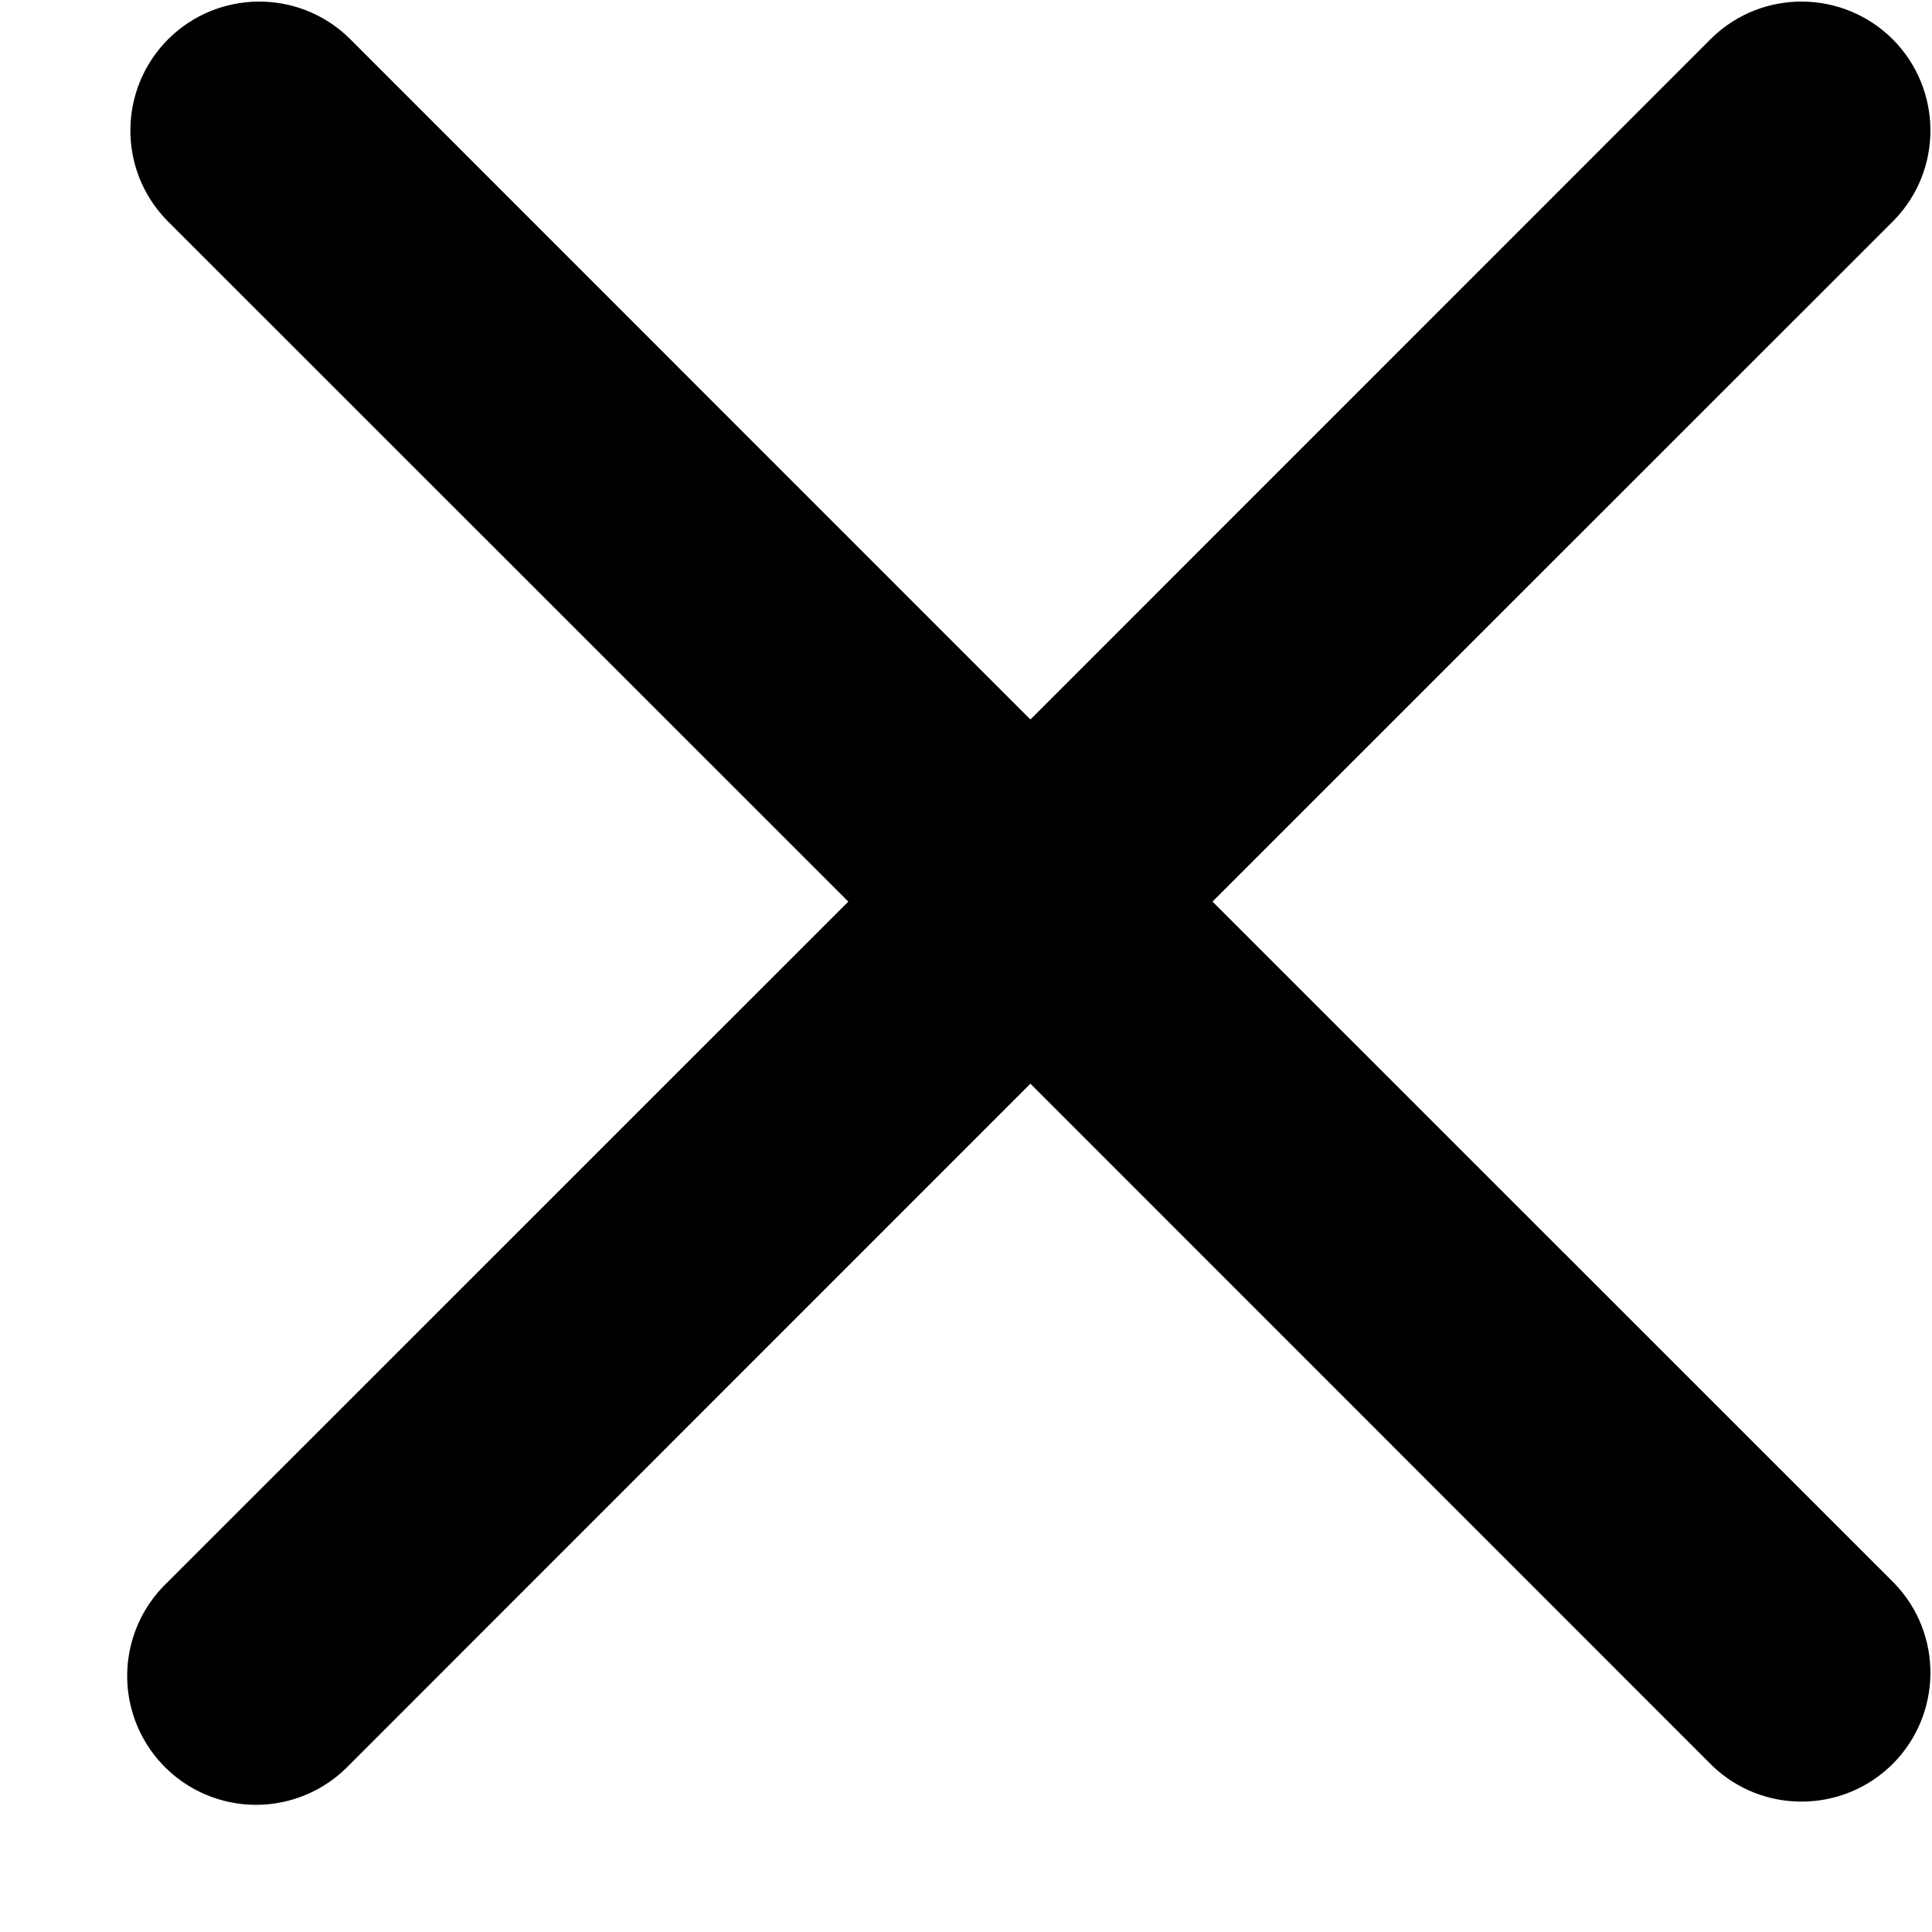
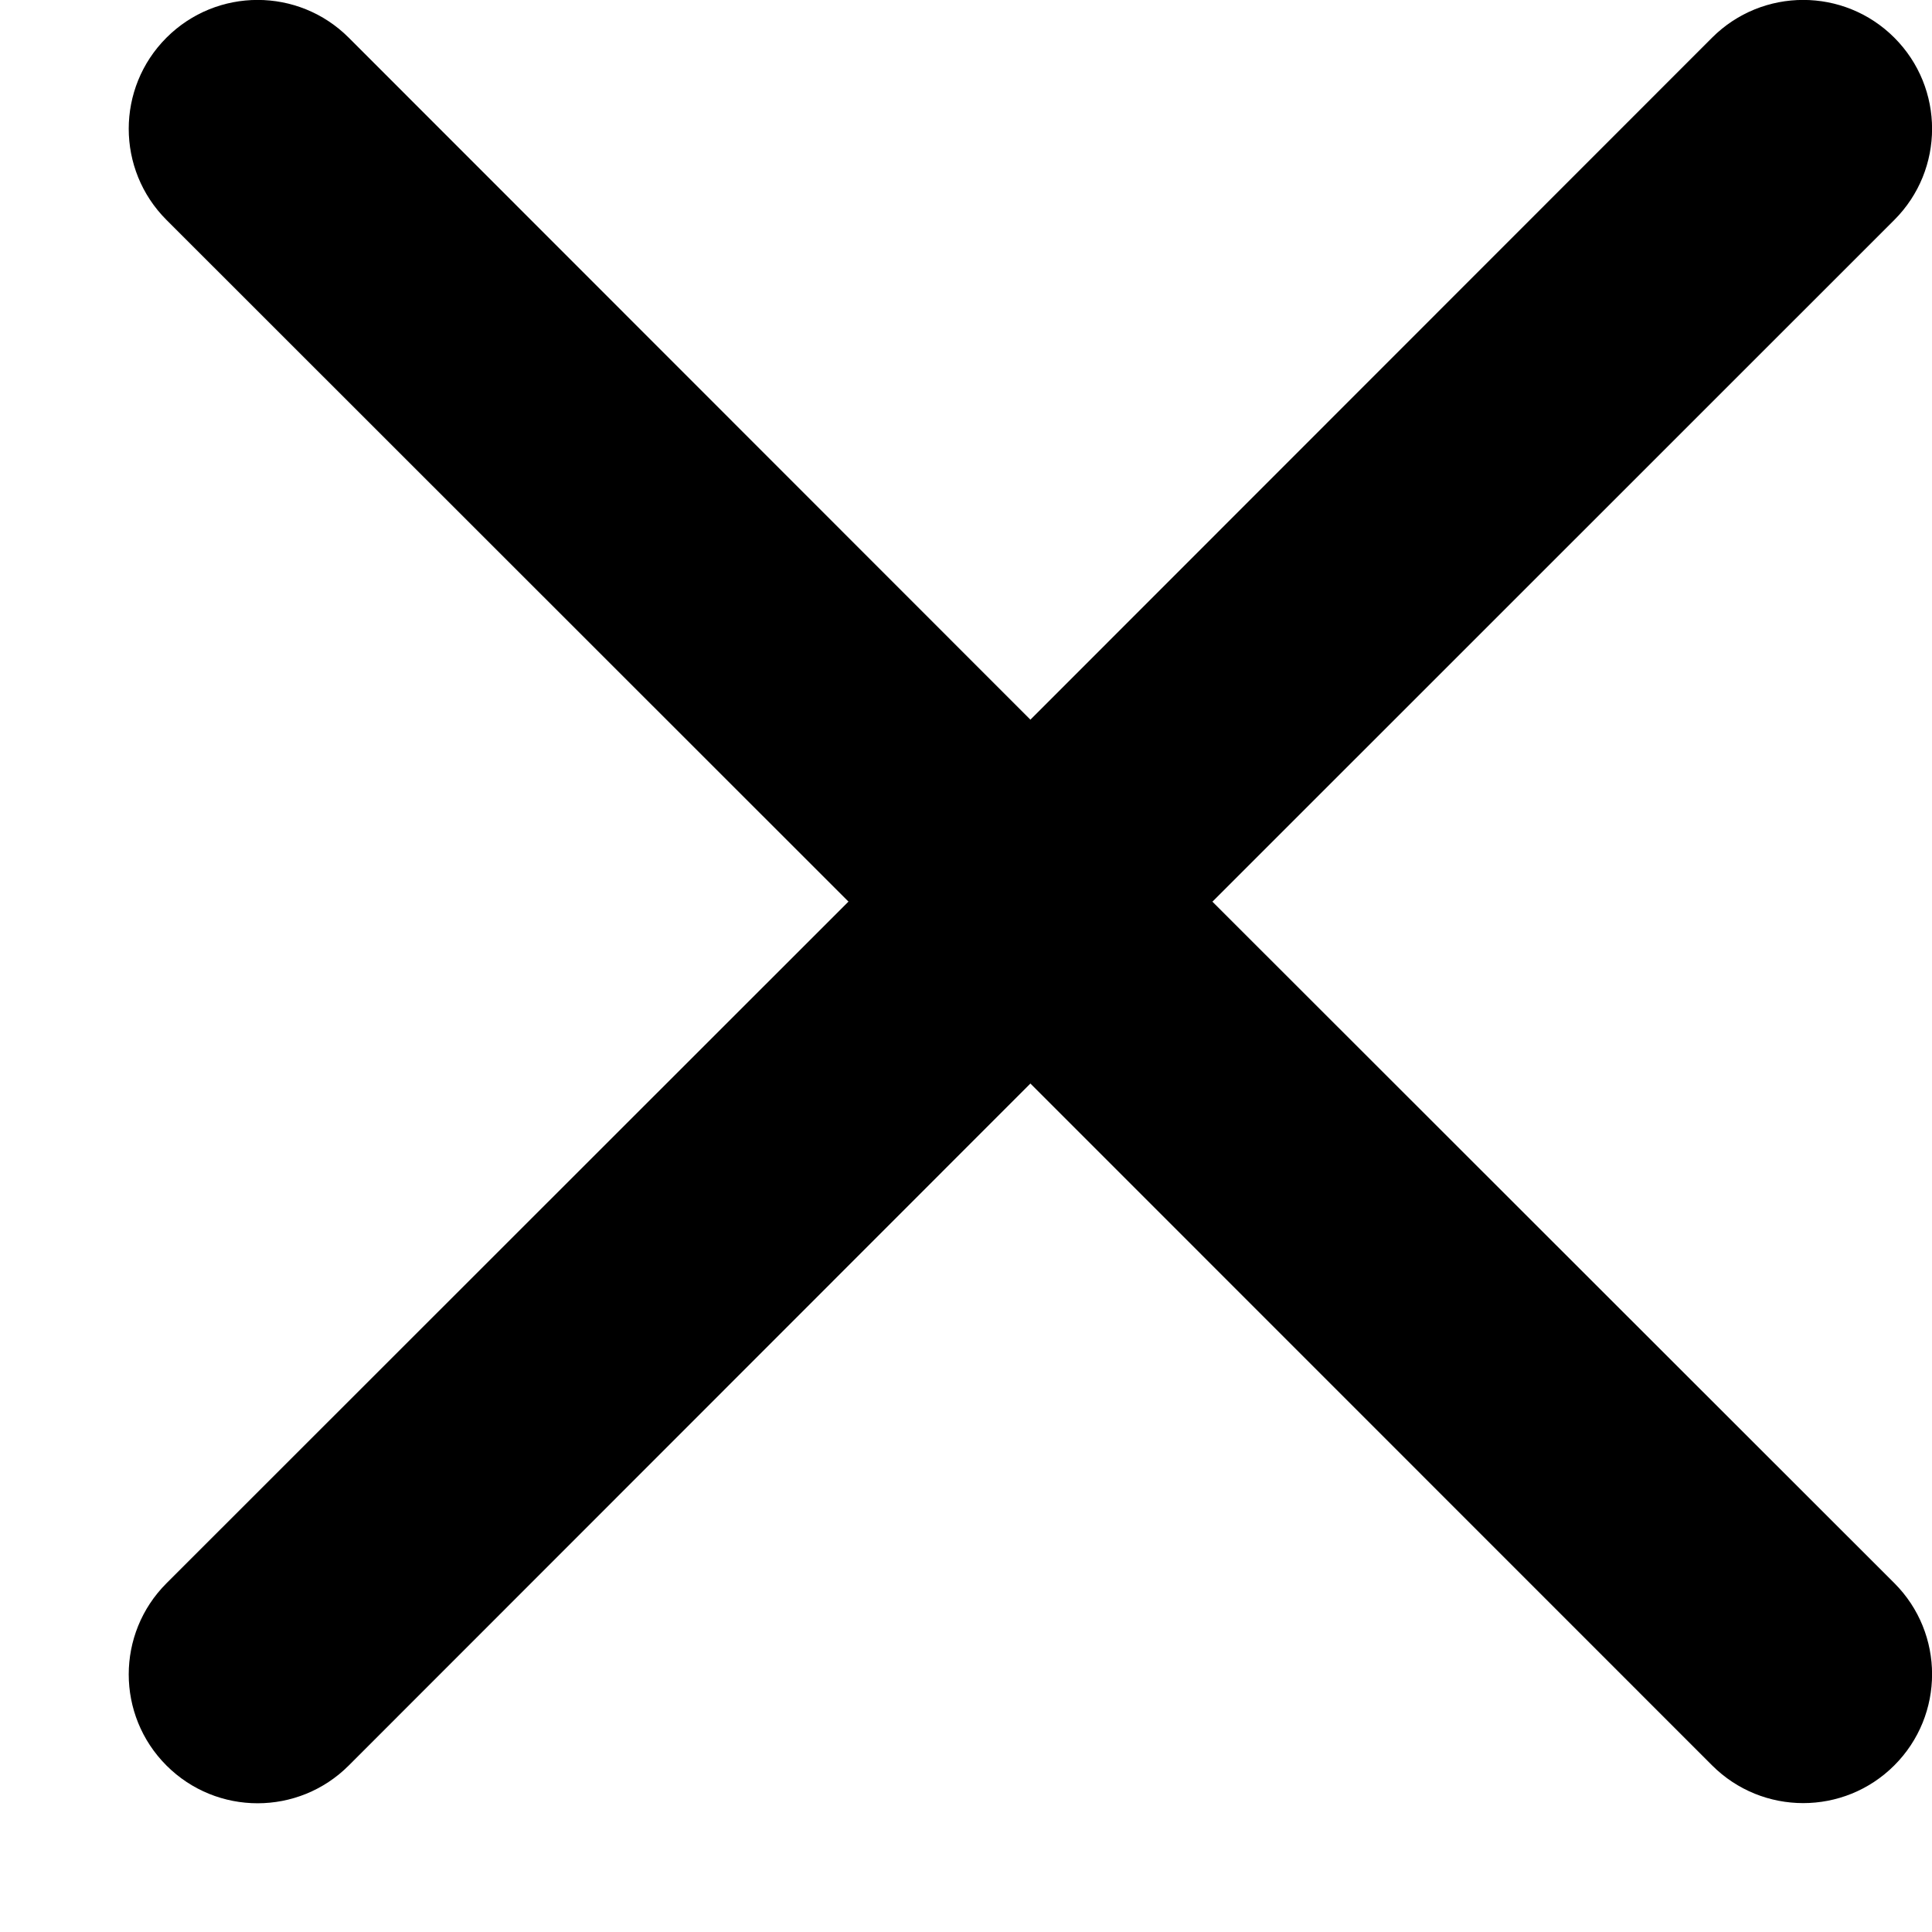
- <svg xmlns="http://www.w3.org/2000/svg" width="12" height="12" viewBox="0 0 12 12">
-   <path d="M7.531,5.6 L11.766,1.366 C12.069,1.052 12.064,0.553 11.756,0.244 C11.447,-0.064 10.948,-0.069 10.634,0.234 L6.4,4.469 L2.166,0.234 C1.852,-0.069 1.353,-0.064 1.044,0.244 C0.736,0.553 0.731,1.052 1.034,1.366 L5.269,5.6 L1.034,9.834 C0.826,10.035 0.743,10.333 0.816,10.612 C0.889,10.892 1.108,11.111 1.388,11.184 C1.667,11.257 1.965,11.174 2.166,10.966 L6.4,6.731 L10.634,10.966 C10.948,11.269 11.447,11.264 11.756,10.956 C12.064,10.647 12.069,10.148 11.766,9.834 L7.531,5.6 Z" />
+ <svg xmlns="http://www.w3.org/2000/svg" width="12" height="12">
+   <path d="M7.531 5.6l4.235-4.234A.8.8 0 0010.634.234L6.4 4.47 2.166.234a.8.8 0 00-1.132 1.132L5.27 5.6 1.034 9.834a.8.8 0 101.132 1.132L6.4 6.73l4.234 4.235a.8.8 0 001.132-1.132L7.53 5.6z" />
</svg>
